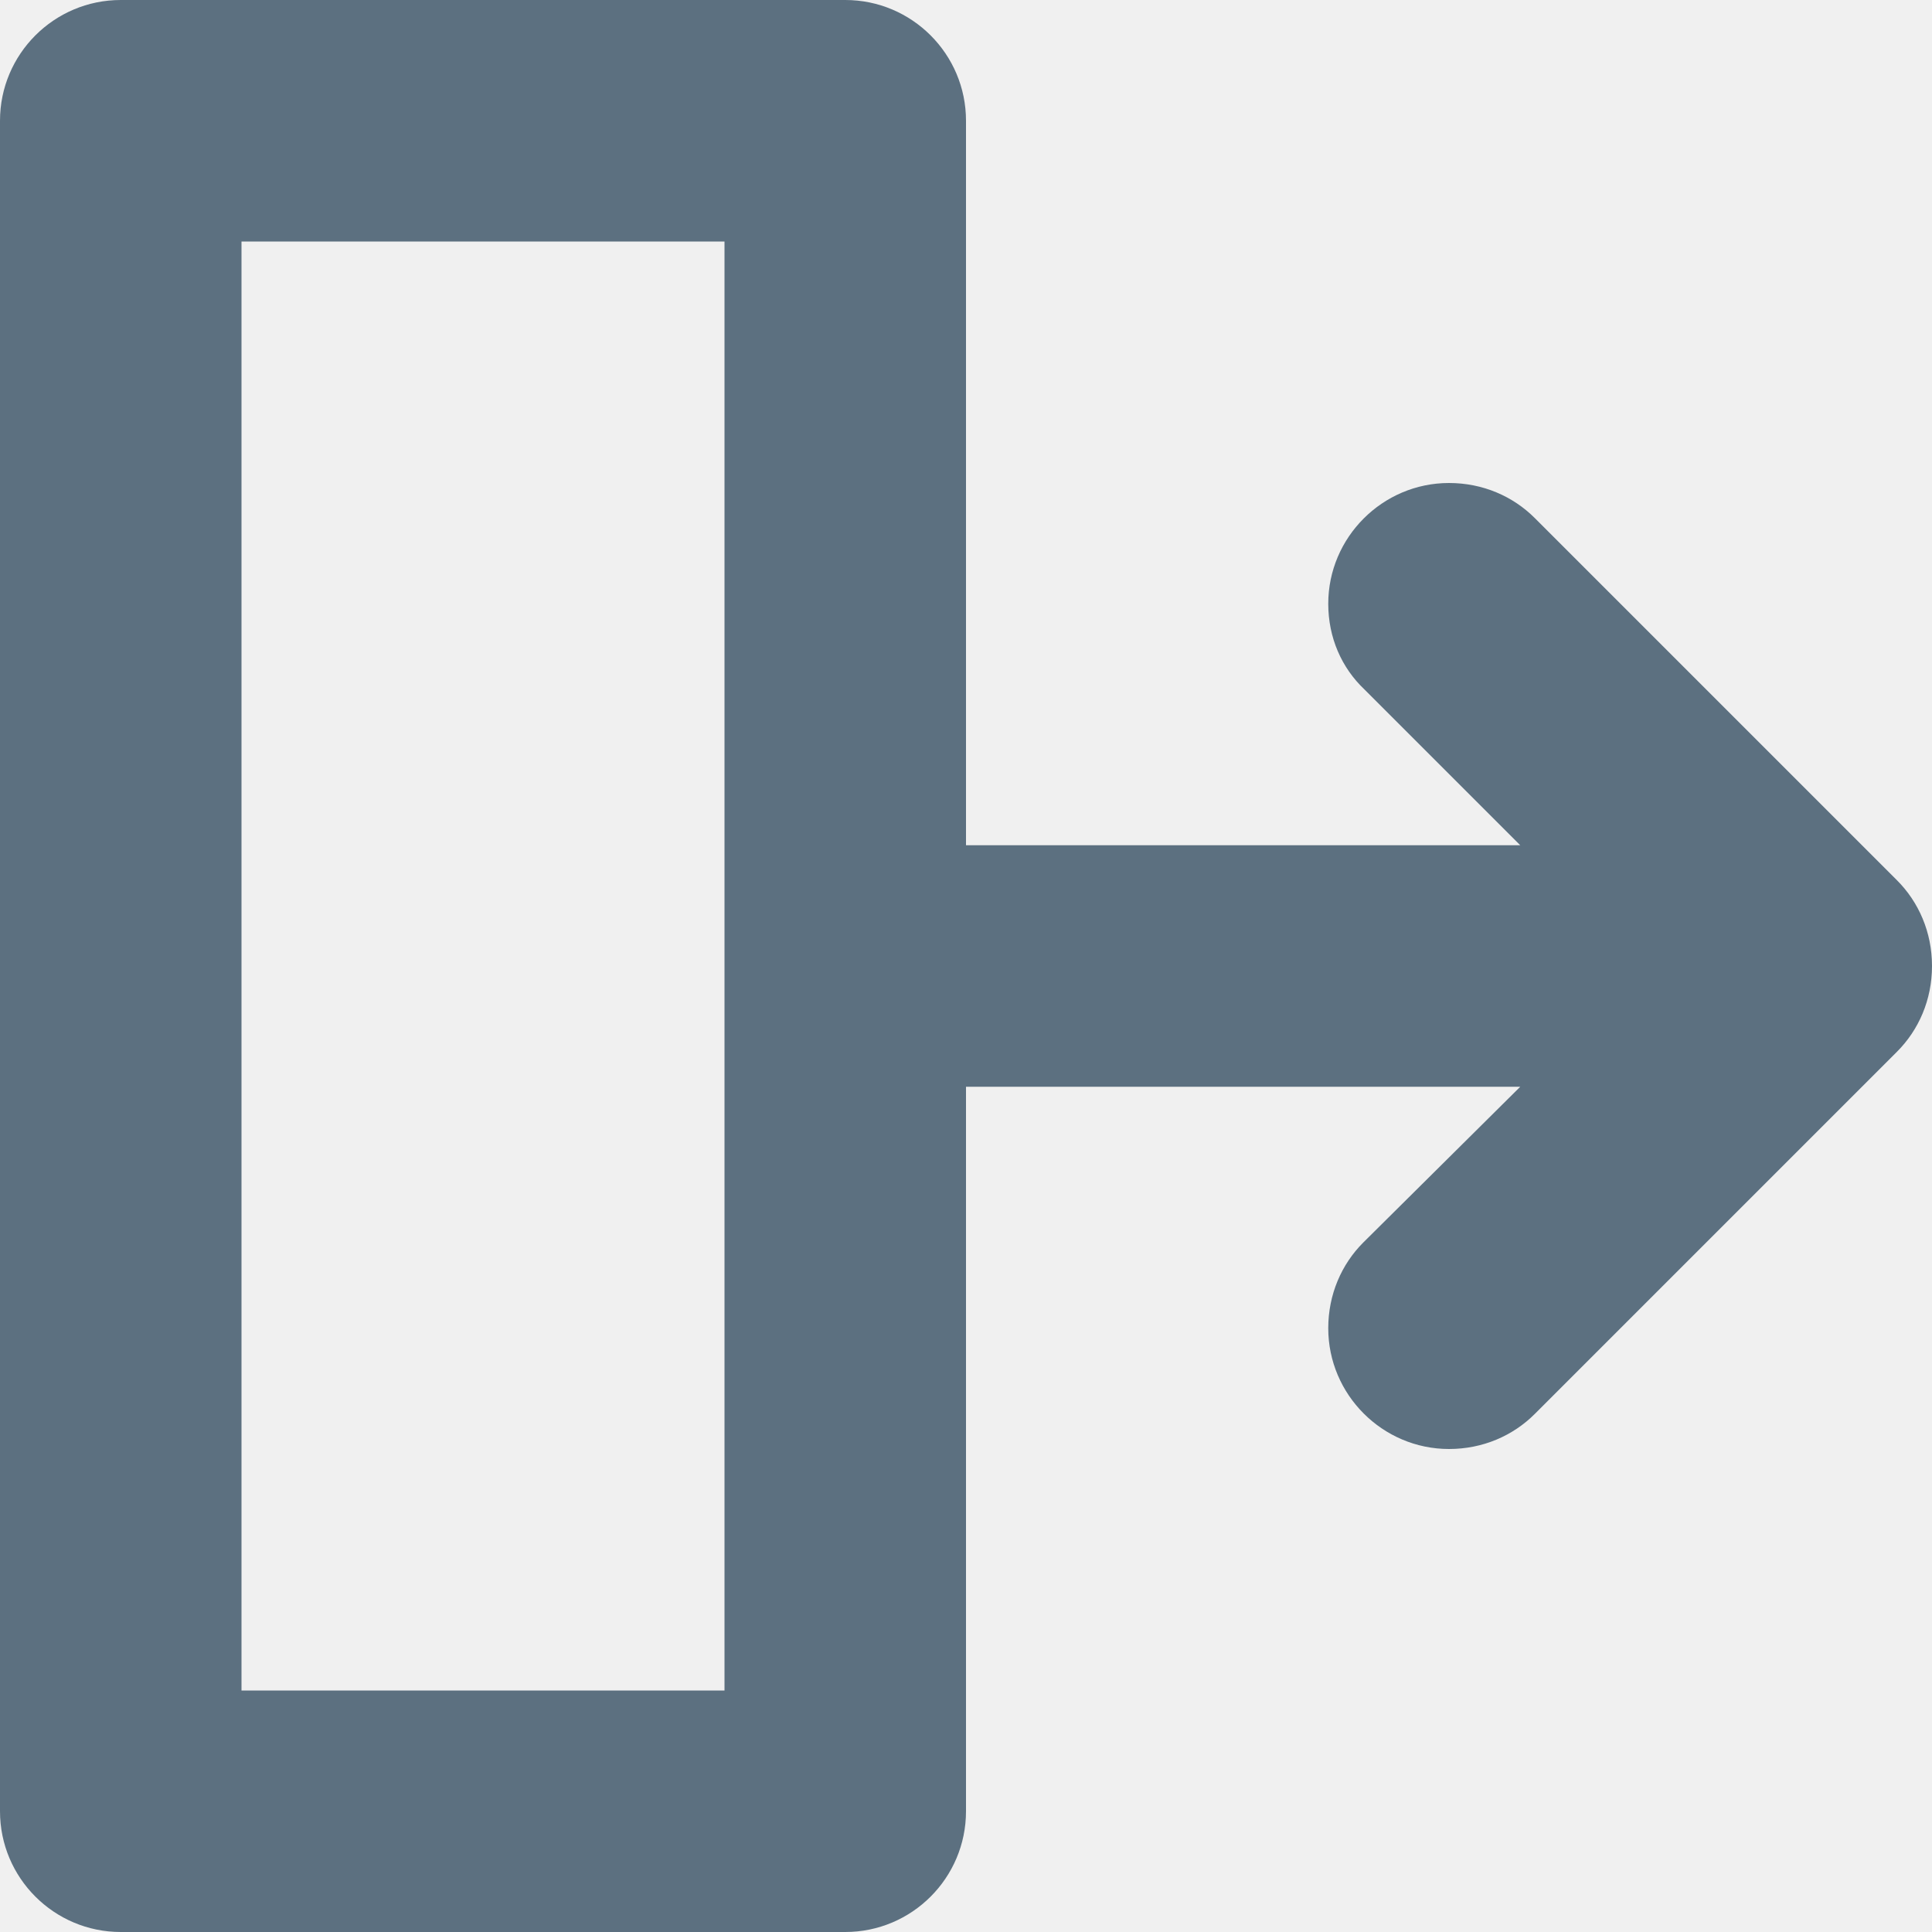
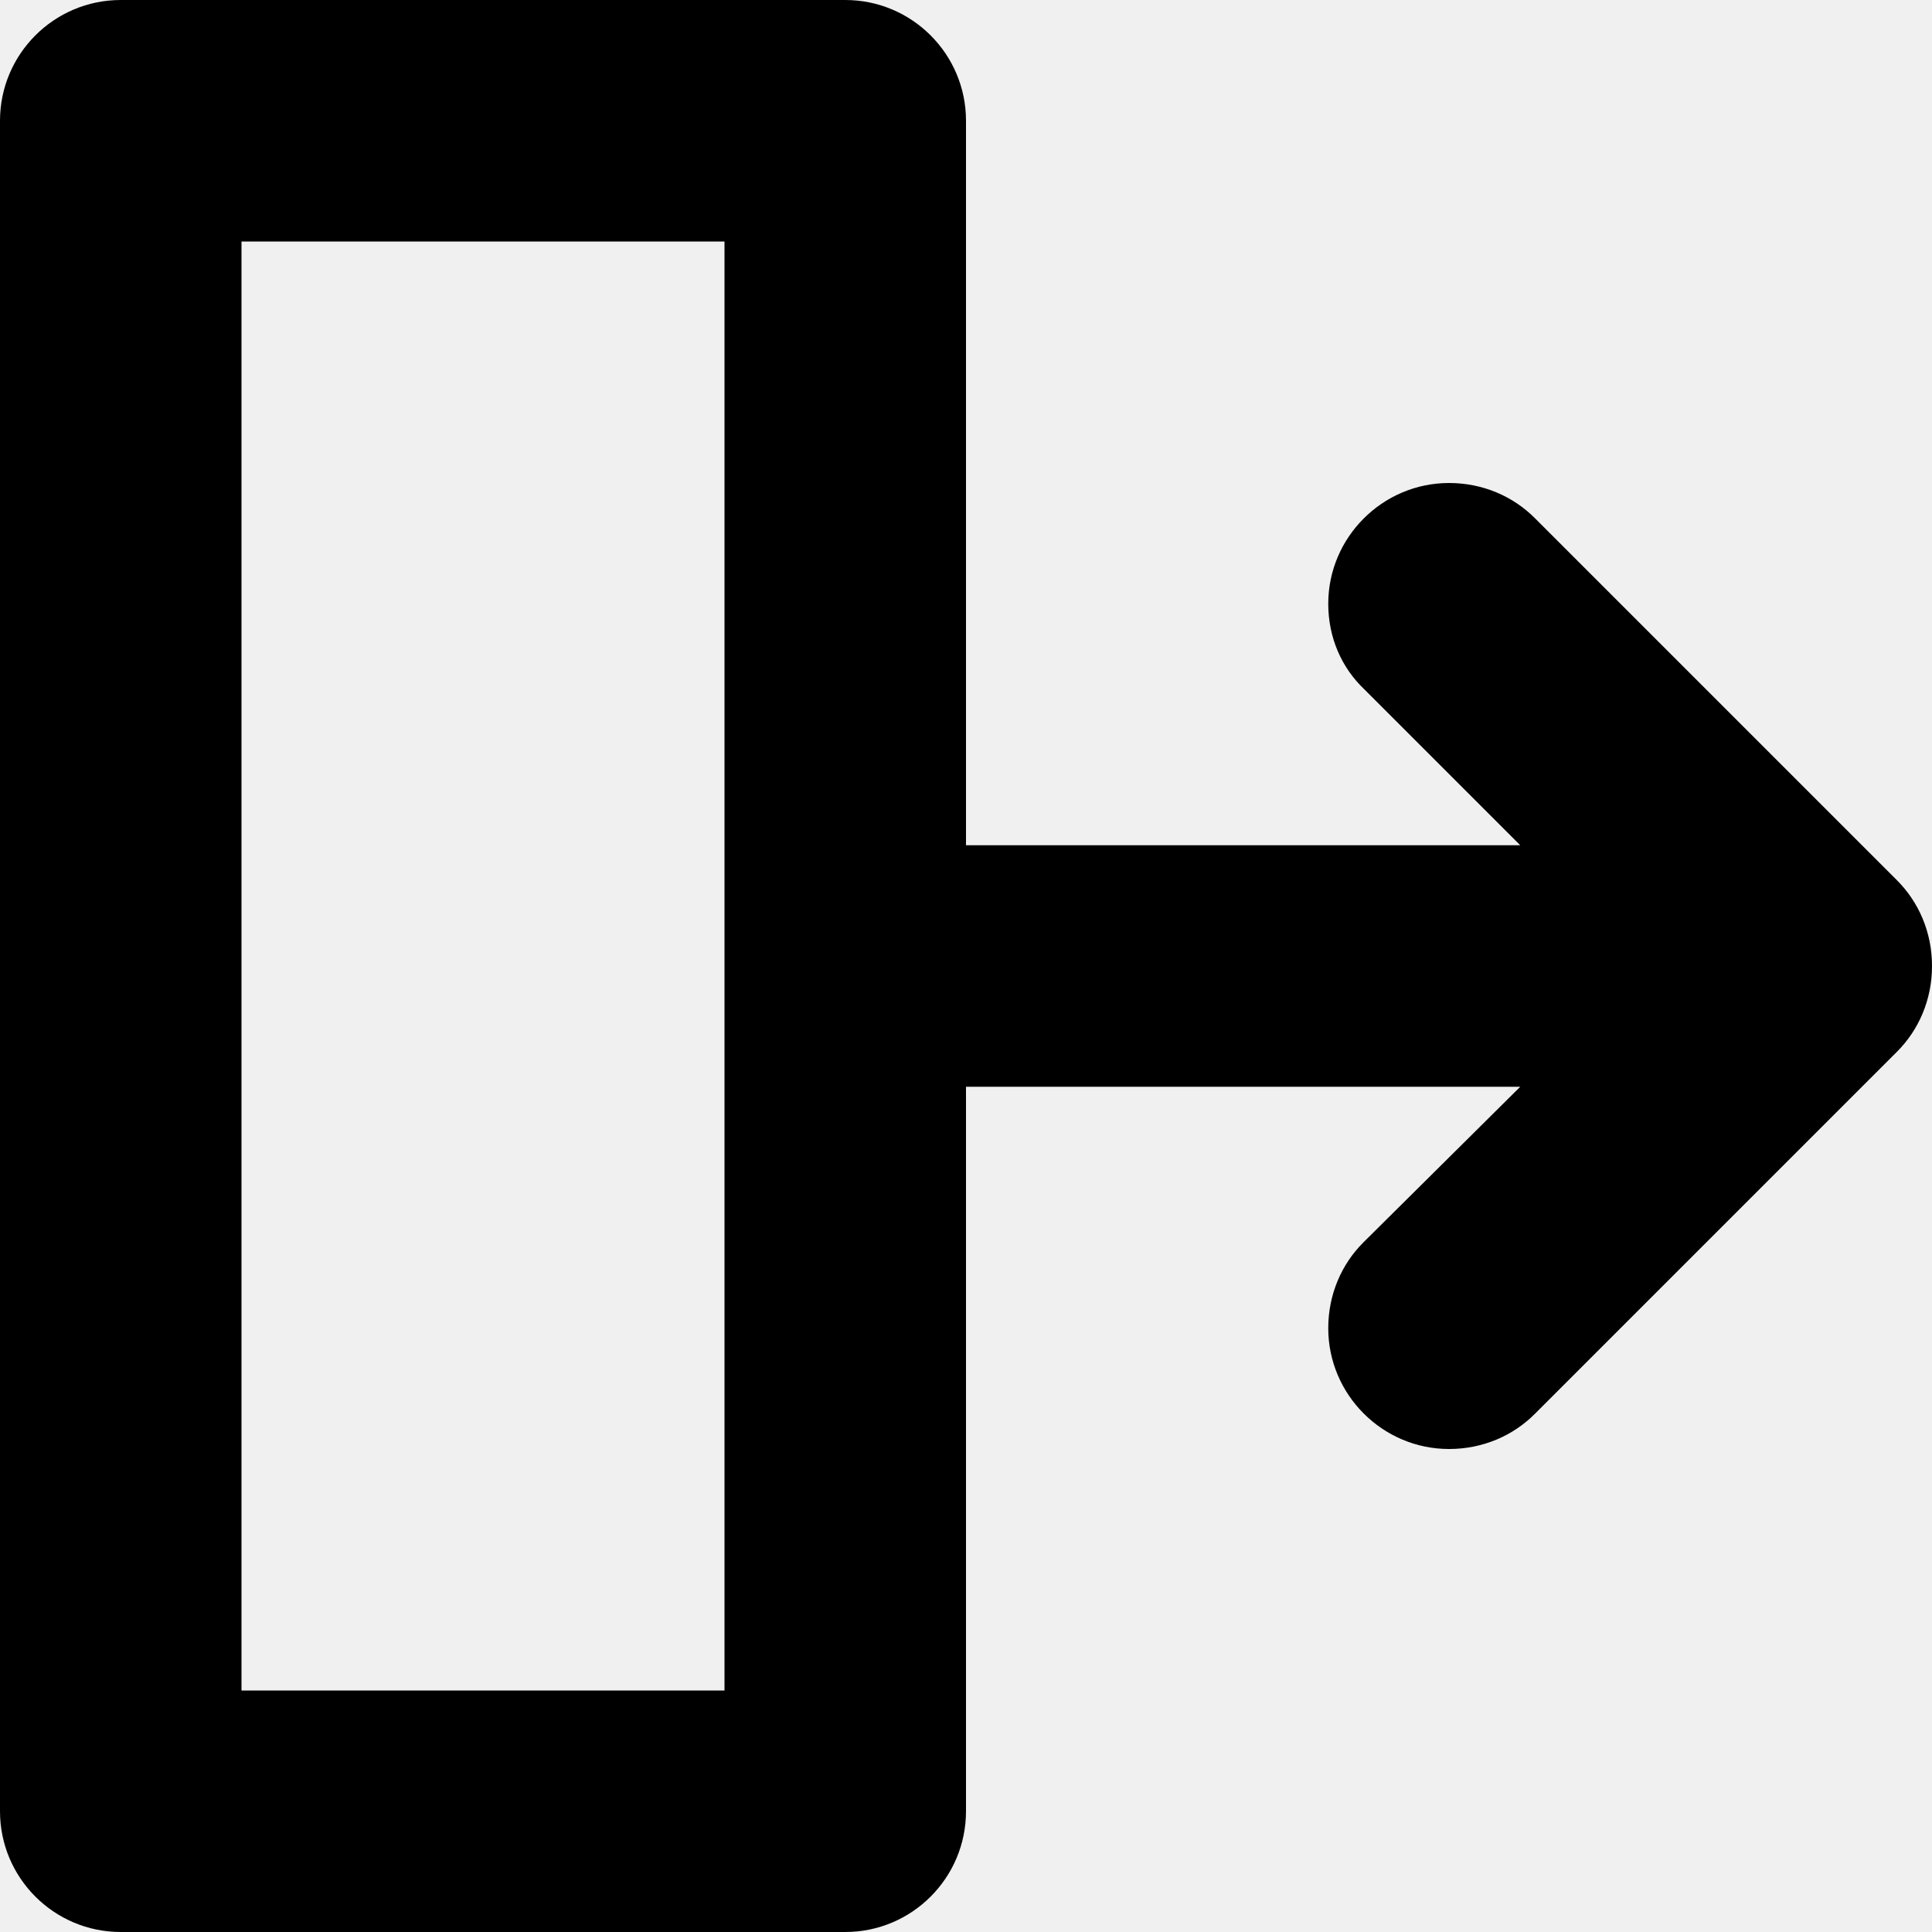
- <svg xmlns="http://www.w3.org/2000/svg" xmlns:xlink="http://www.w3.org/1999/xlink" width="16px" height="16px" viewBox="0 0 16 16" version="1.1">
-   <defs>
-     <path d="M7,0 C7.552,0 8,0.448 8,1 L8,15 C8,15.552 7.552,16 7,16 L1,16 C0.448,16 0,15.552 0,15 L0,1 C0,0.448 0.448,0 1,0 L7,0 Z M6,2 L2,2 L2,14 L6,14 L6,2 Z M8,7 L12.59,7 L11.3,5.71 C11.11,5.53 11,5.28 11,5 C11,4.45 11.45,4 12,4 C12.28,4 12.53,4.11 12.71,4.29 L15.71,7.29 C15.89,7.47 16,7.72 16,8 C16,8.28 15.89,8.53 15.71,8.71 L12.71,11.71 C12.53,11.89 12.28,12 12,12 C11.45,12 11,11.55 11,11 C11,10.72 11.11,10.47 11.29,10.29 L12.59,9 L8,9 L8,7 Z" id="path-1" />
-   </defs>
-   <g id="bp3-icon-drawer-left" stroke="none" stroke-width="1" fill="none" fill-rule="evenodd">
-     <mask id="mask-2" fill="white">
-       <use xlink:href="#path-1" />
-     </mask>
-     <g fill-rule="nonzero" />
-     <g id="16-Light-/-Icon-/-Default" mask="url(#mask-2)" fill="#5C7080">
-       <rect id="Rectangle" x="0" y="0" width="16" height="16" />
-     </g>
+ <svg xmlns="http://www.w3.org/2000/svg" width="16px" height="16px" viewBox="0 0 16 16" version="1.1">
+   <g id="drawer-left" stroke="none" stroke-width="1" fill="none" fill-rule="evenodd">
+     <path d="M7,0 C7.552,0 8,0.448 8,1 L8,15 C8,15.552 7.552,16 7,16 L1,16 C0.448,16 0,15.552 0,15 L0,1 C0,0.448 0.448,0 1,0 L7,0 Z M6,2 L2,2 L2,14 L6,14 L6,2 Z M8,7 L12.59,7 L11.3,5.71 C11.11,5.53 11,5.28 11,5 C11,4.45 11.45,4 12,4 C12.28,4 12.53,4.11 12.71,4.29 L15.71,7.29 C15.89,7.47 16,7.72 16,8 C16,8.28 15.89,8.53 15.71,8.71 L12.71,11.71 C12.53,11.89 12.28,12 12,12 C11.45,12 11,11.55 11,11 C11,10.72 11.11,10.47 11.29,10.29 L12.59,9 L8,9 L8,7 Z" id="Shape" fill="#000000" fill-rule="nonzero" />
  </g>
</svg>
